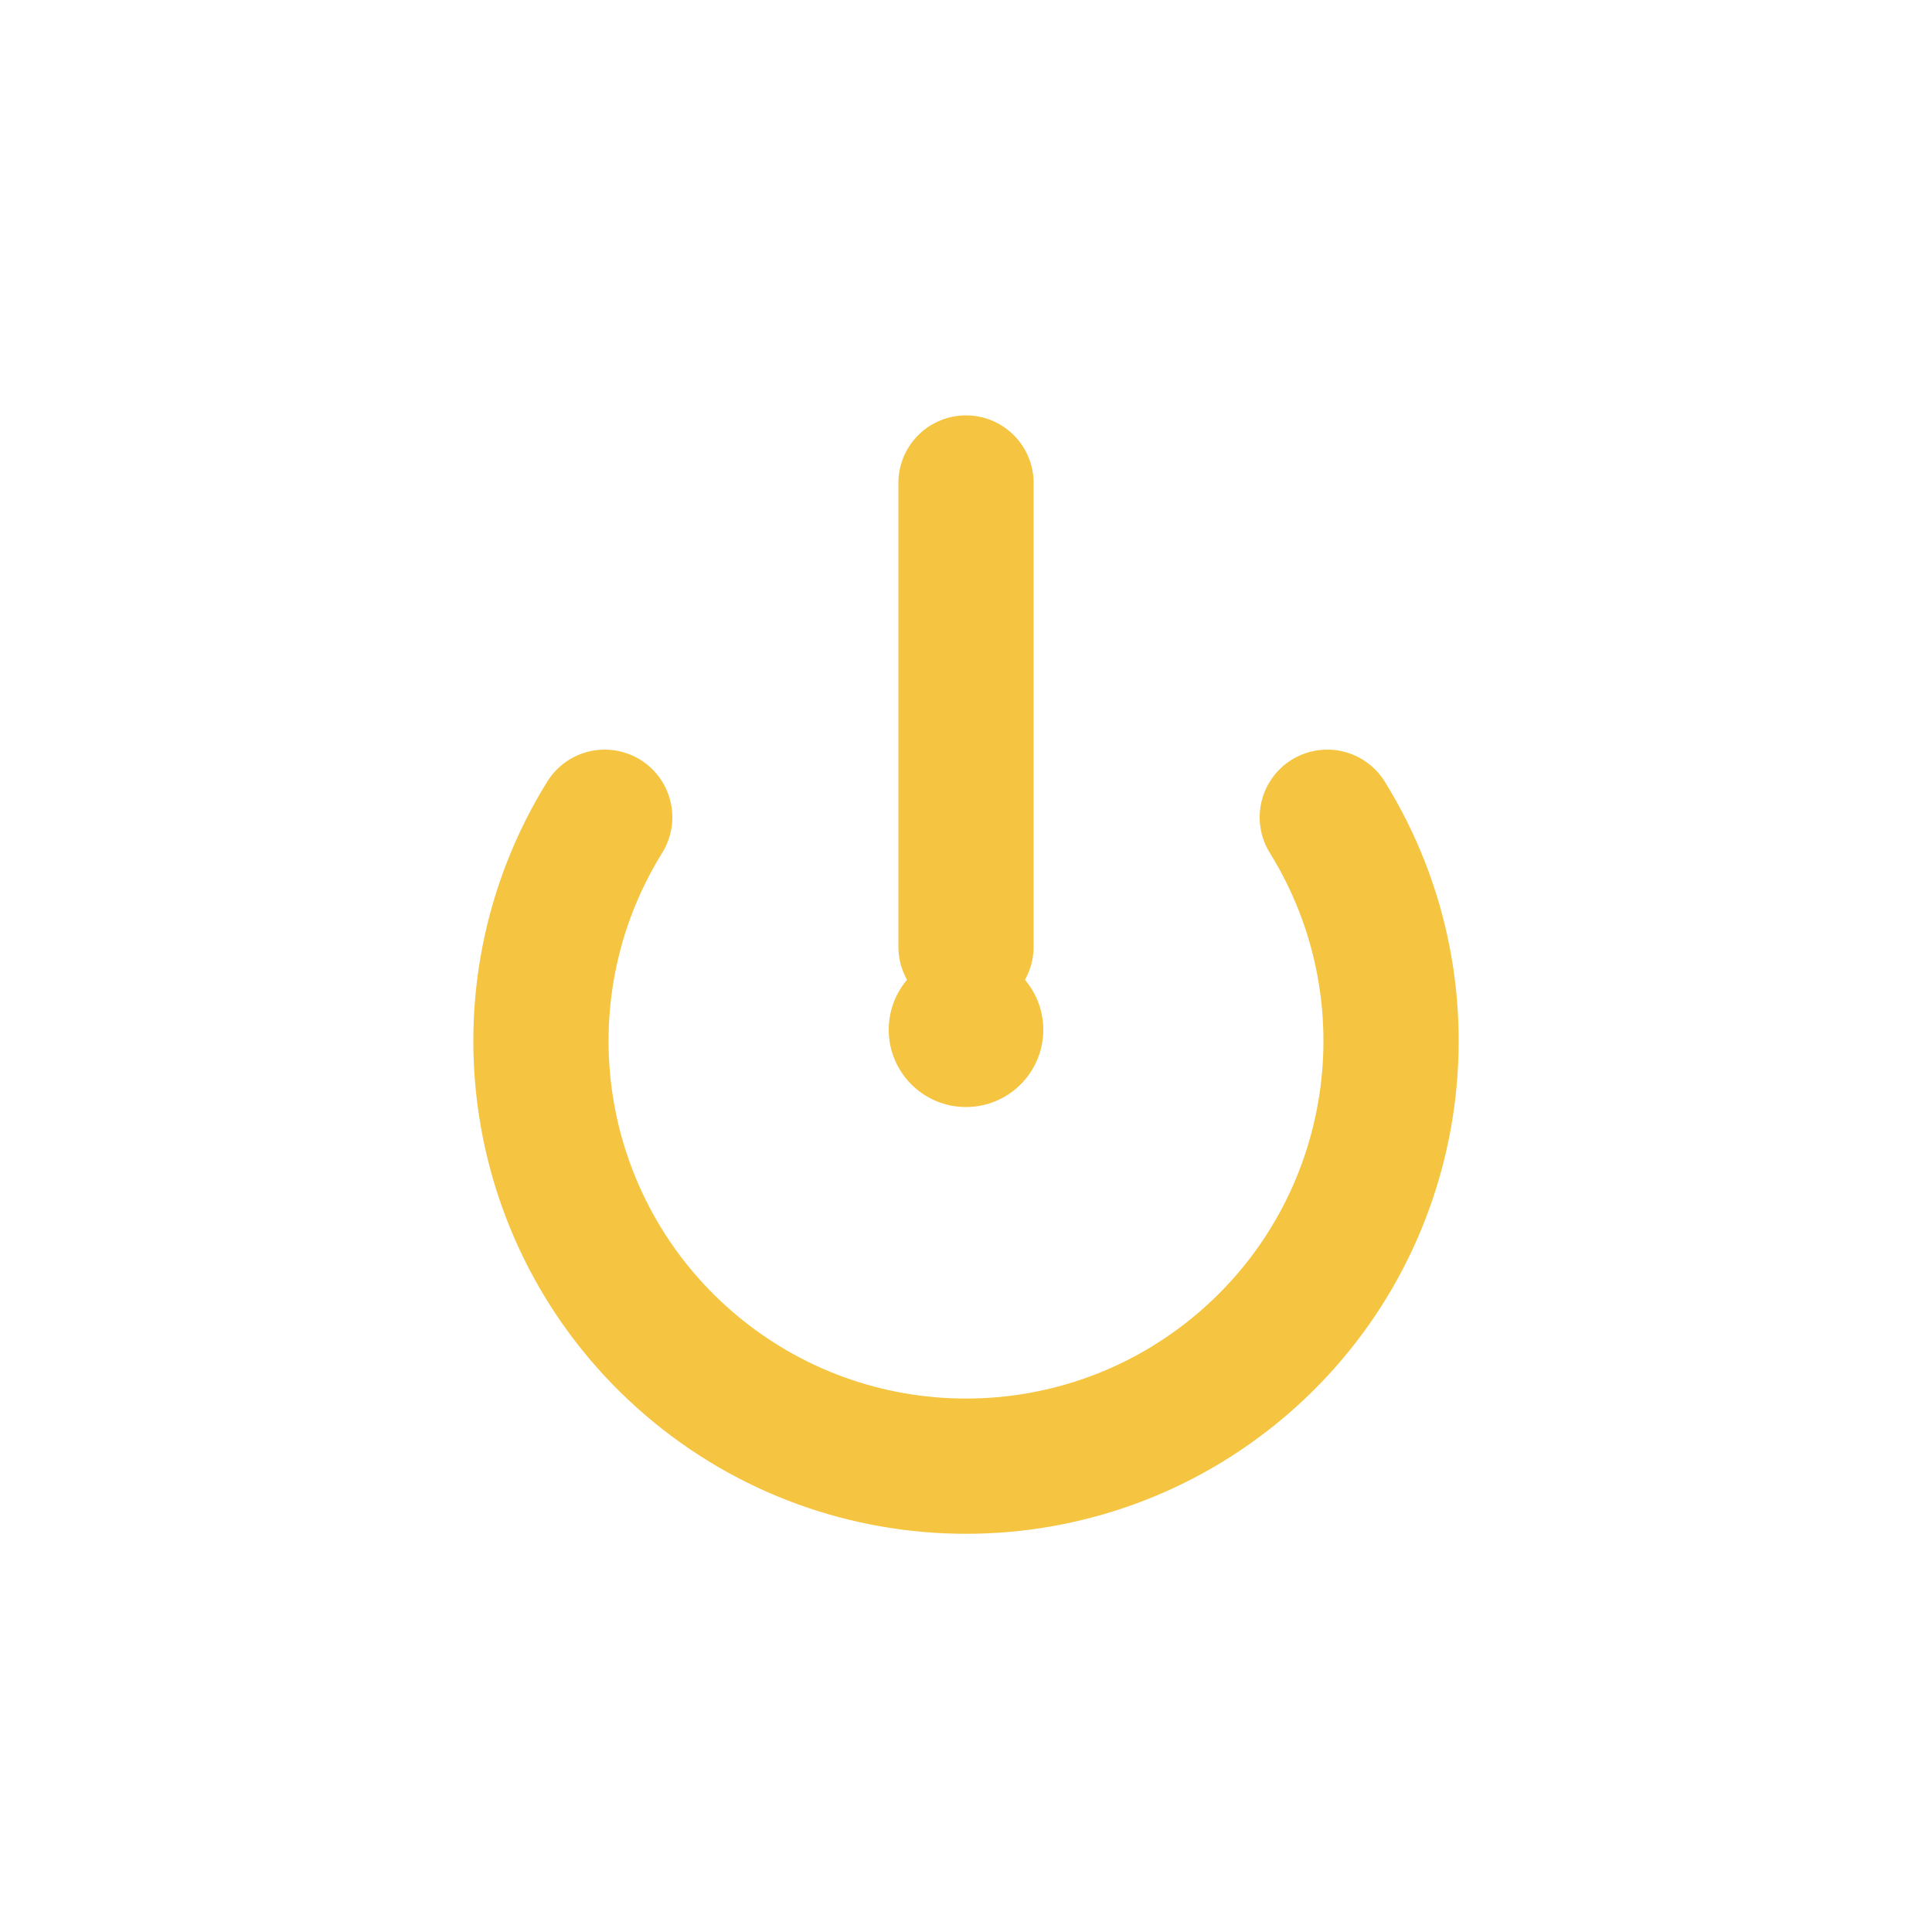
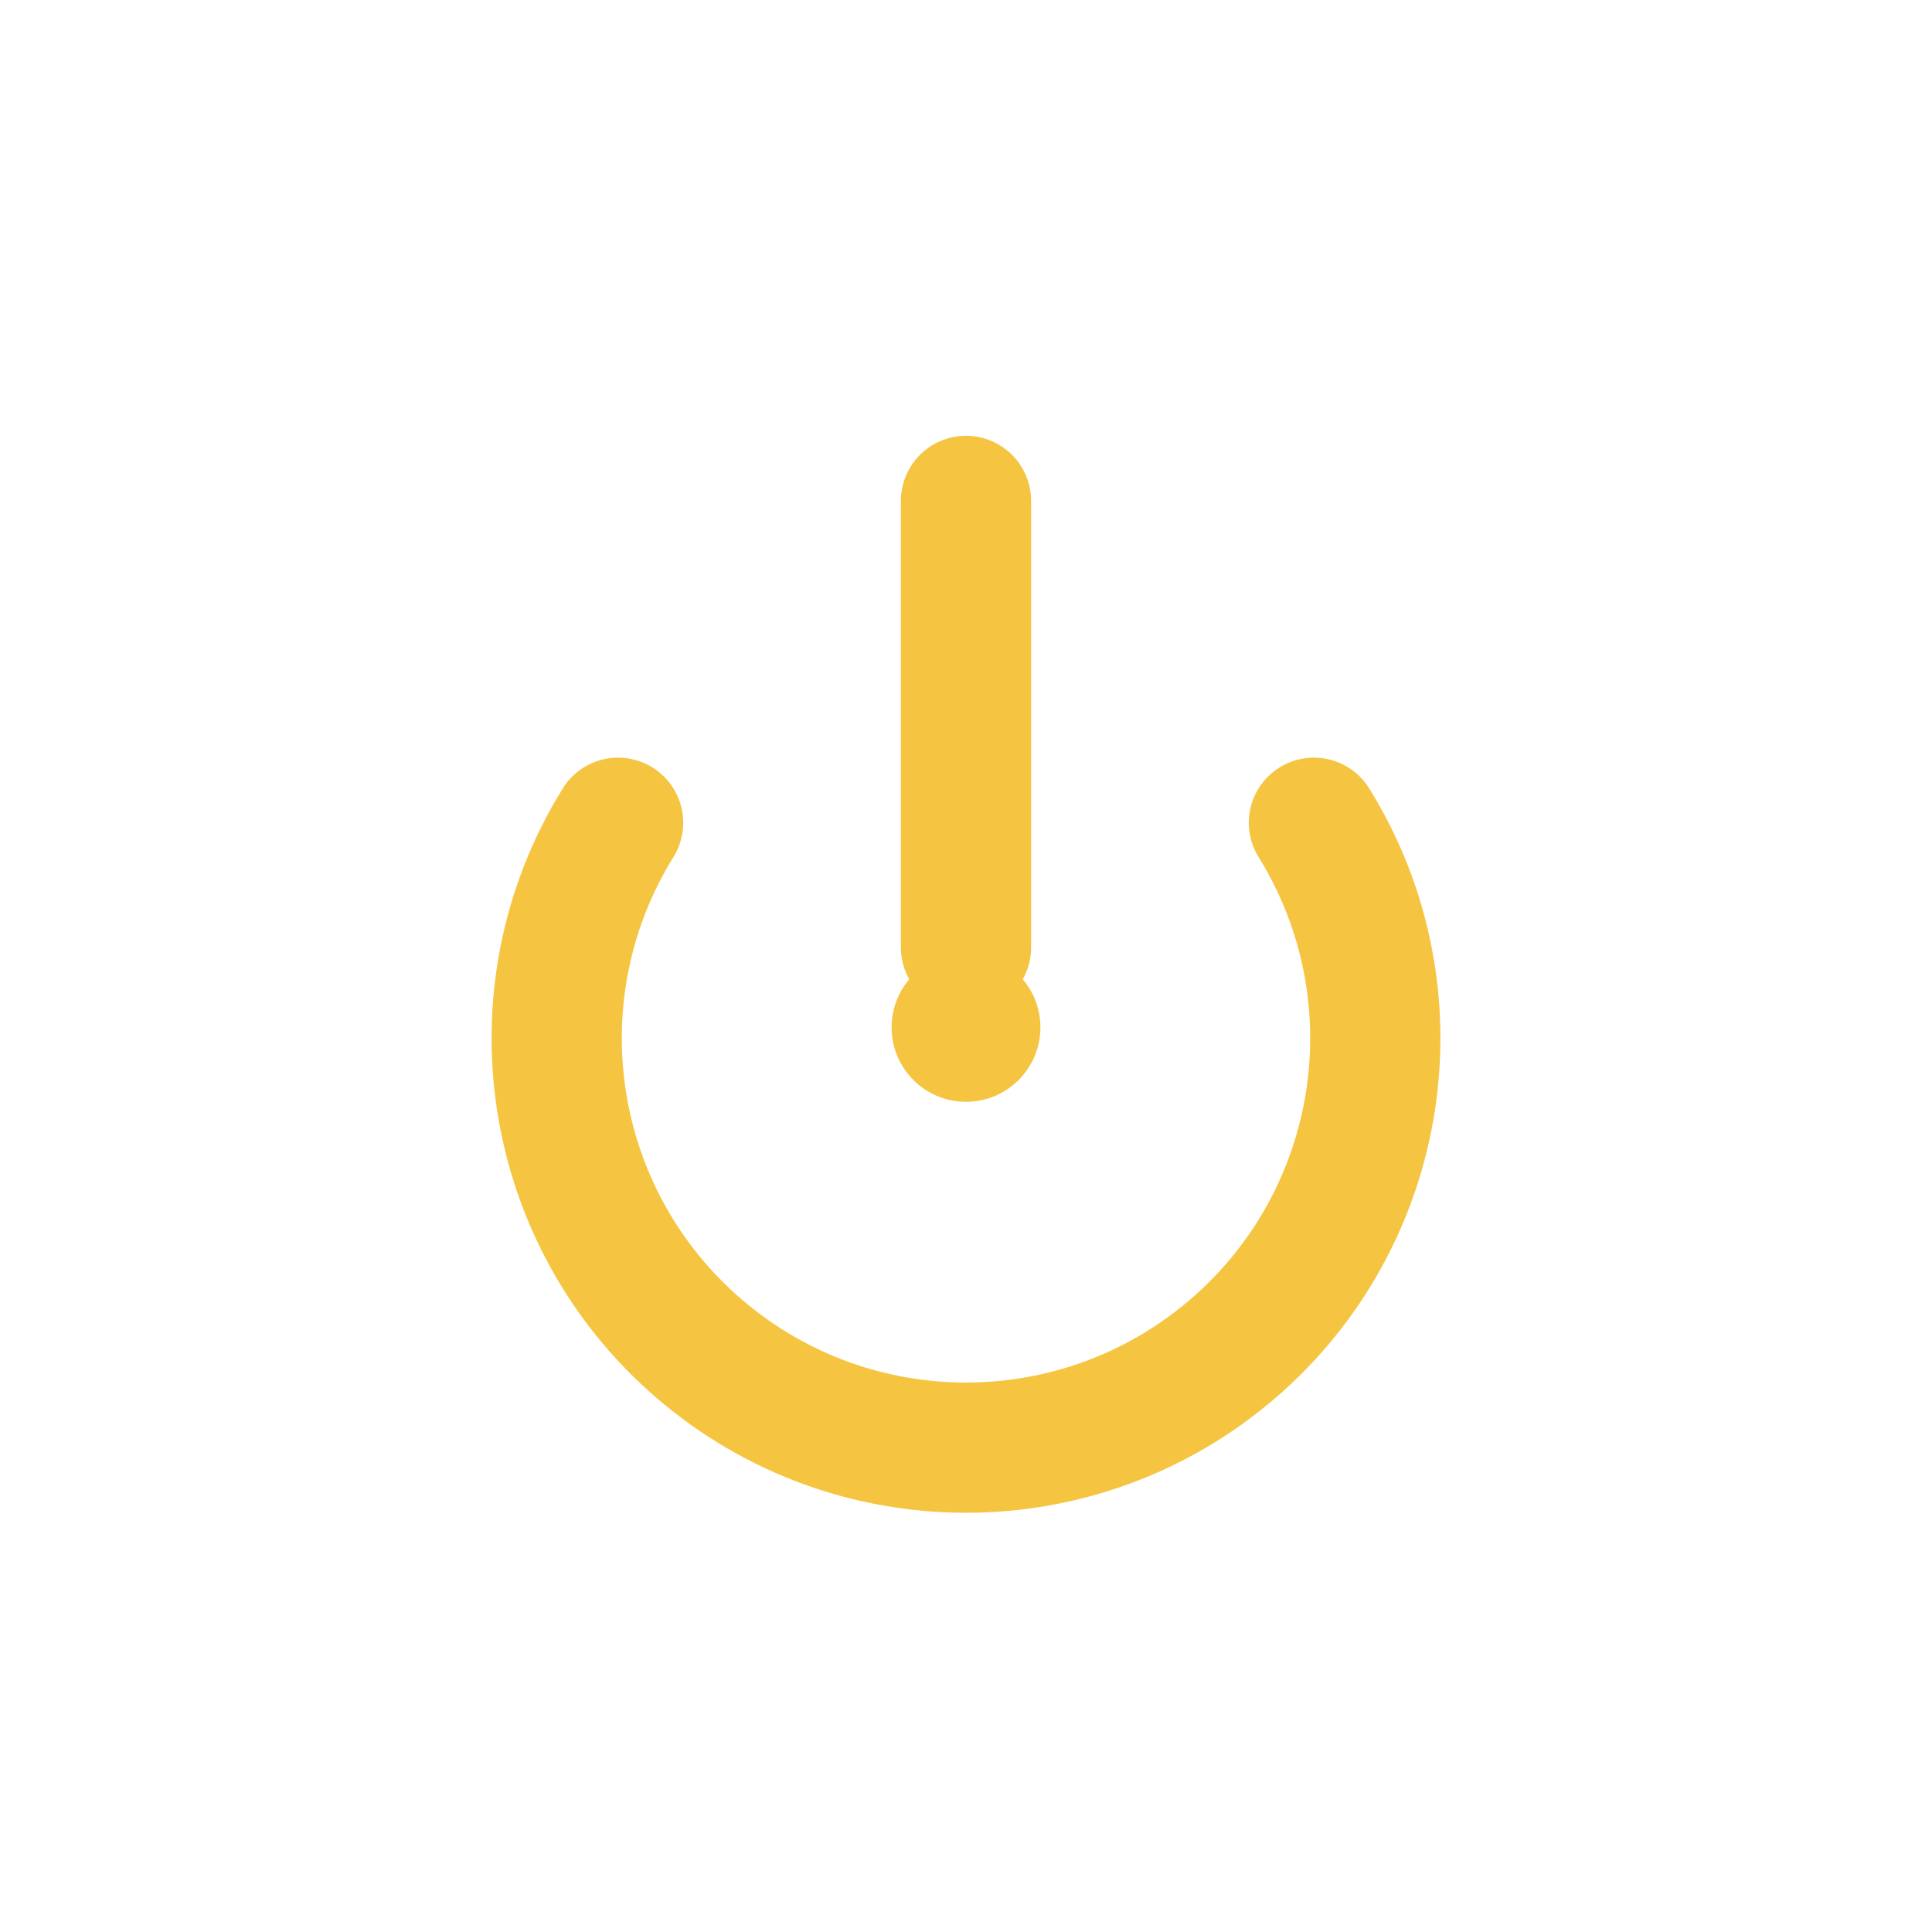
<svg xmlns="http://www.w3.org/2000/svg" width="144" height="144" viewBox="0 0 144 144" fill="none">
-   <path d="M 72 36 V 70.56" stroke="#F5C542" stroke-width="10.08" stroke-linecap="round" />
-   <path d="M 45.072 60.912 A 31.68 31.68 0 1 0 98.928 60.912" stroke="#F5C542" stroke-width="10.08" stroke-linecap="round" fill="none" />
-   <circle cx="72" cy="76.752" r="5.76" fill="#F5C542" />
+   <g transform="translate(72 72) scale(0.962963) translate(-72 -72)">
+     <path d="M 72 36 V 70.56" stroke="#F5C542" stroke-width="10.08" stroke-linecap="round" />
+     <path d="M 45.072 60.912 A 31.68 31.68 0 1 0 98.928 60.912" stroke="#F5C542" stroke-width="10.08" stroke-linecap="round" fill="none" />
+     <circle cx="72" cy="76.752" r="5.76" fill="#F5C542" />
+   </g>
</svg>
